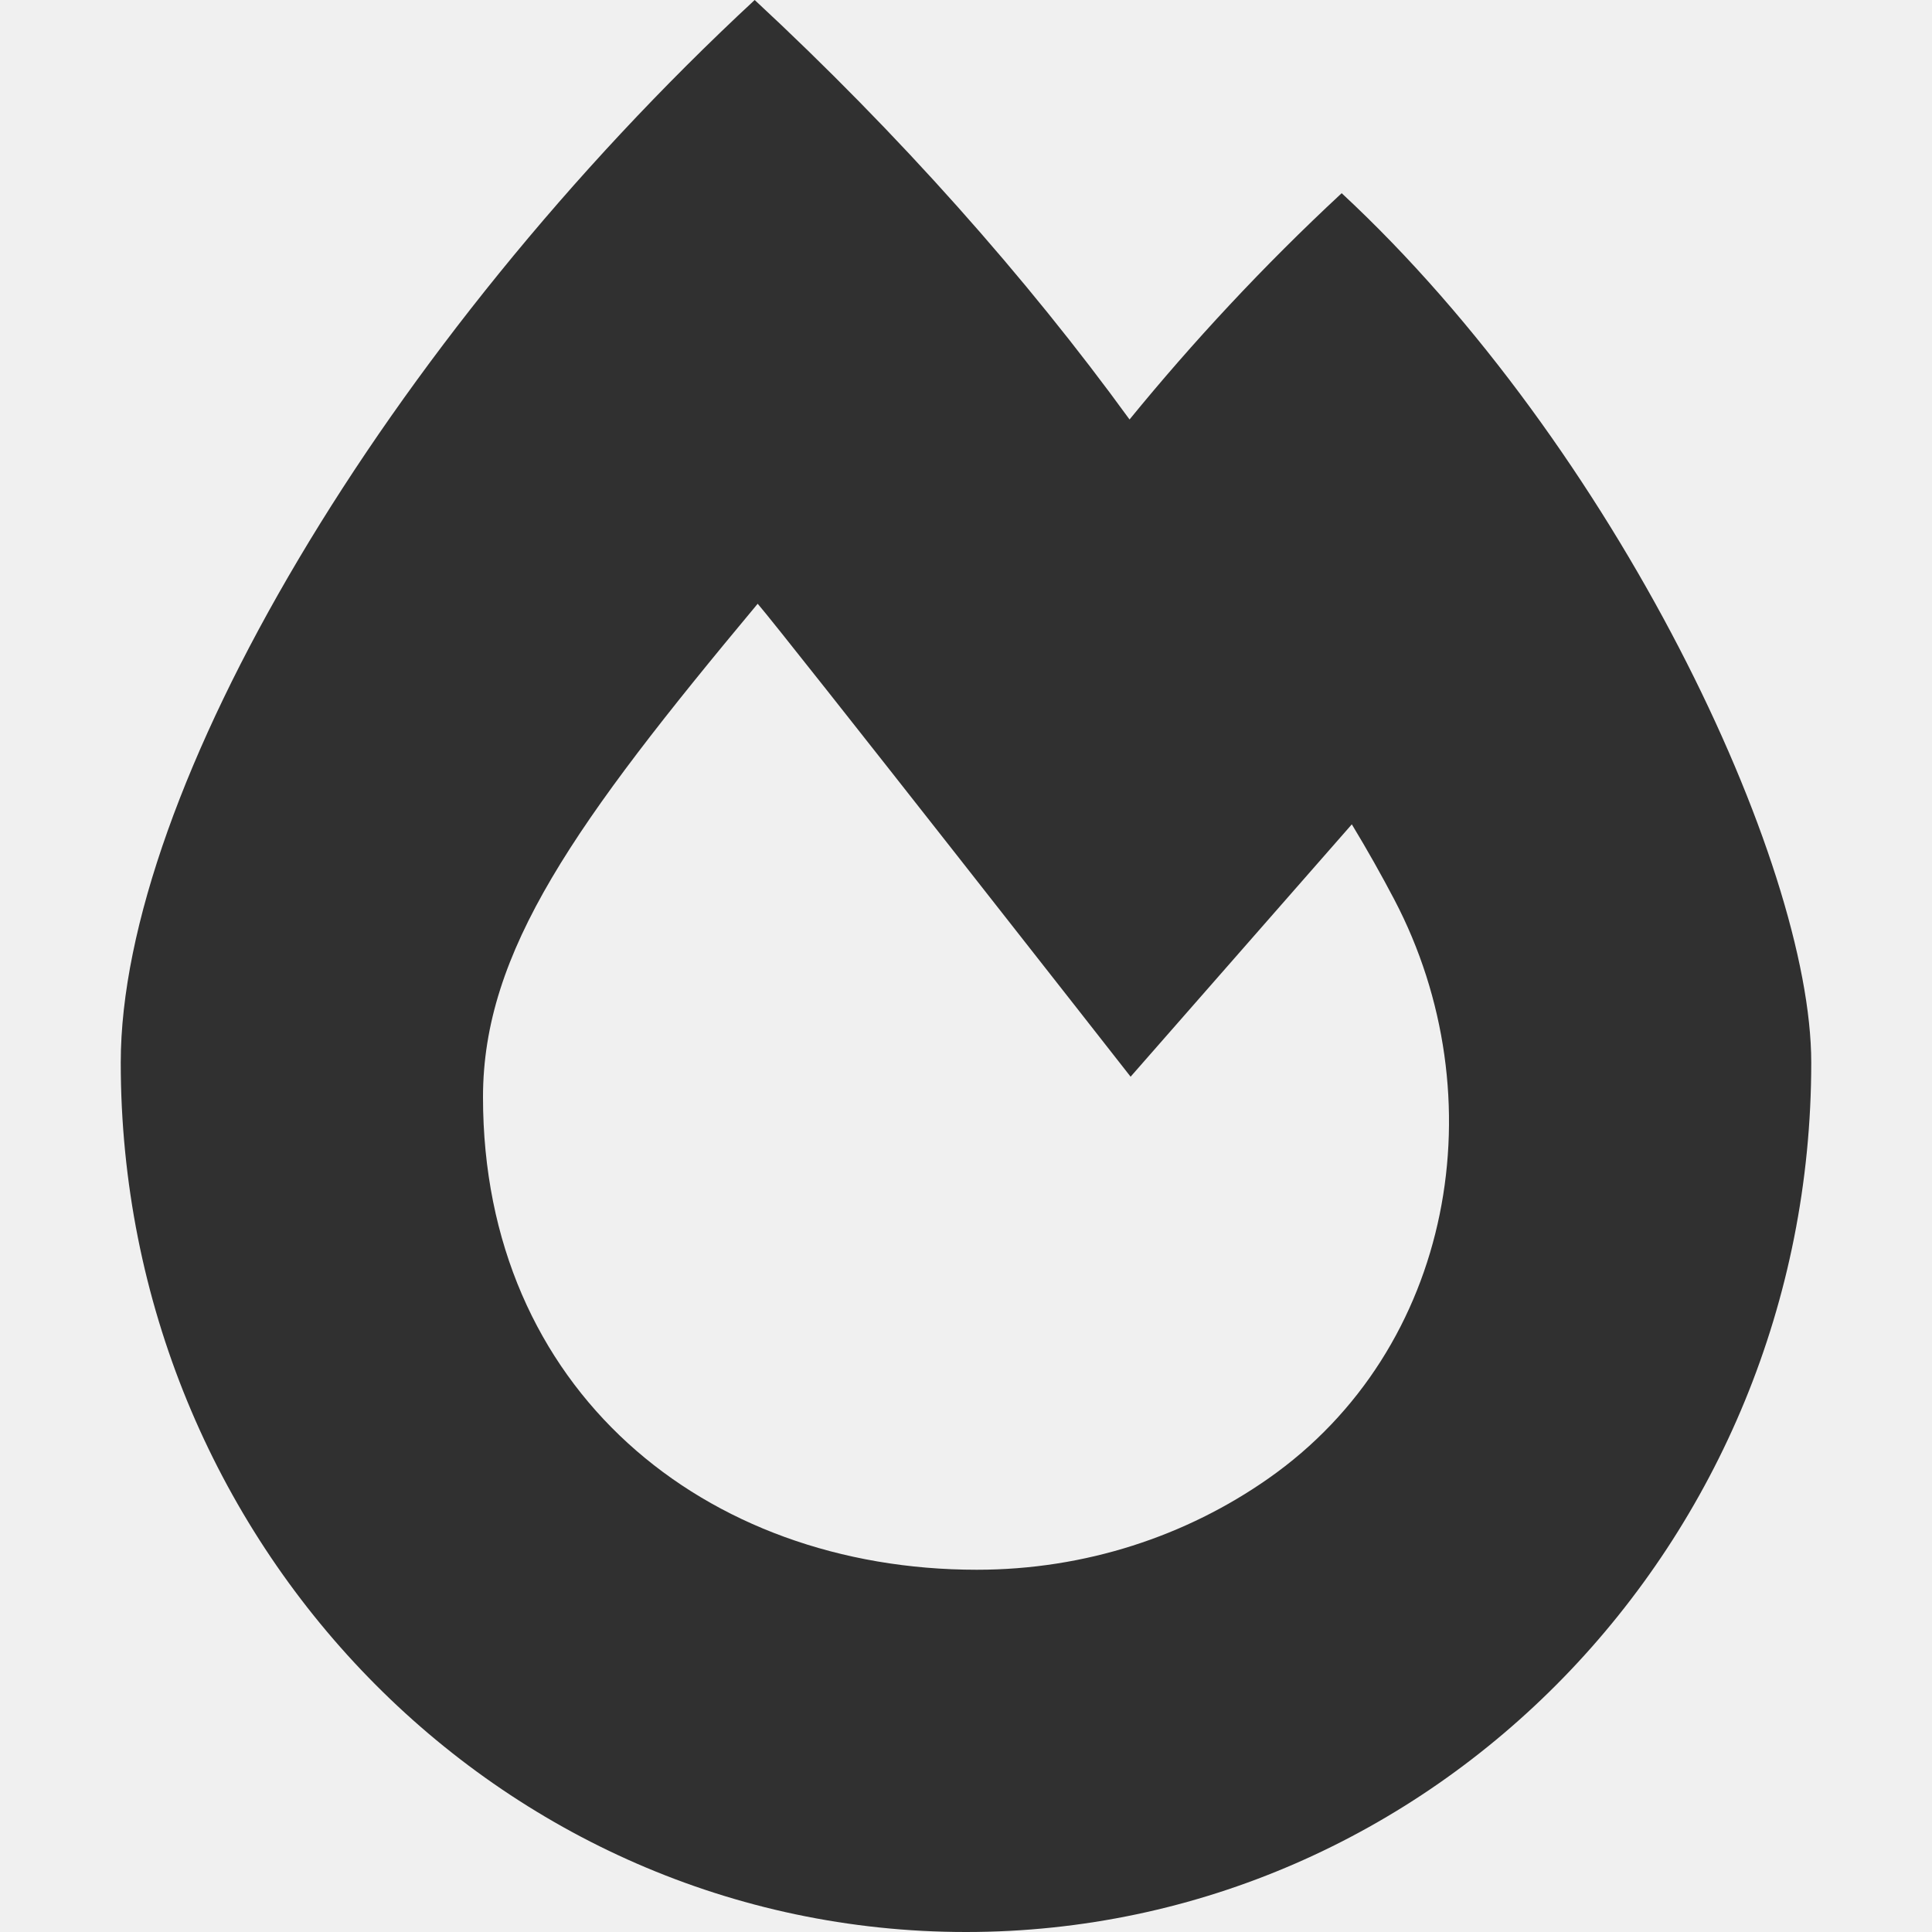
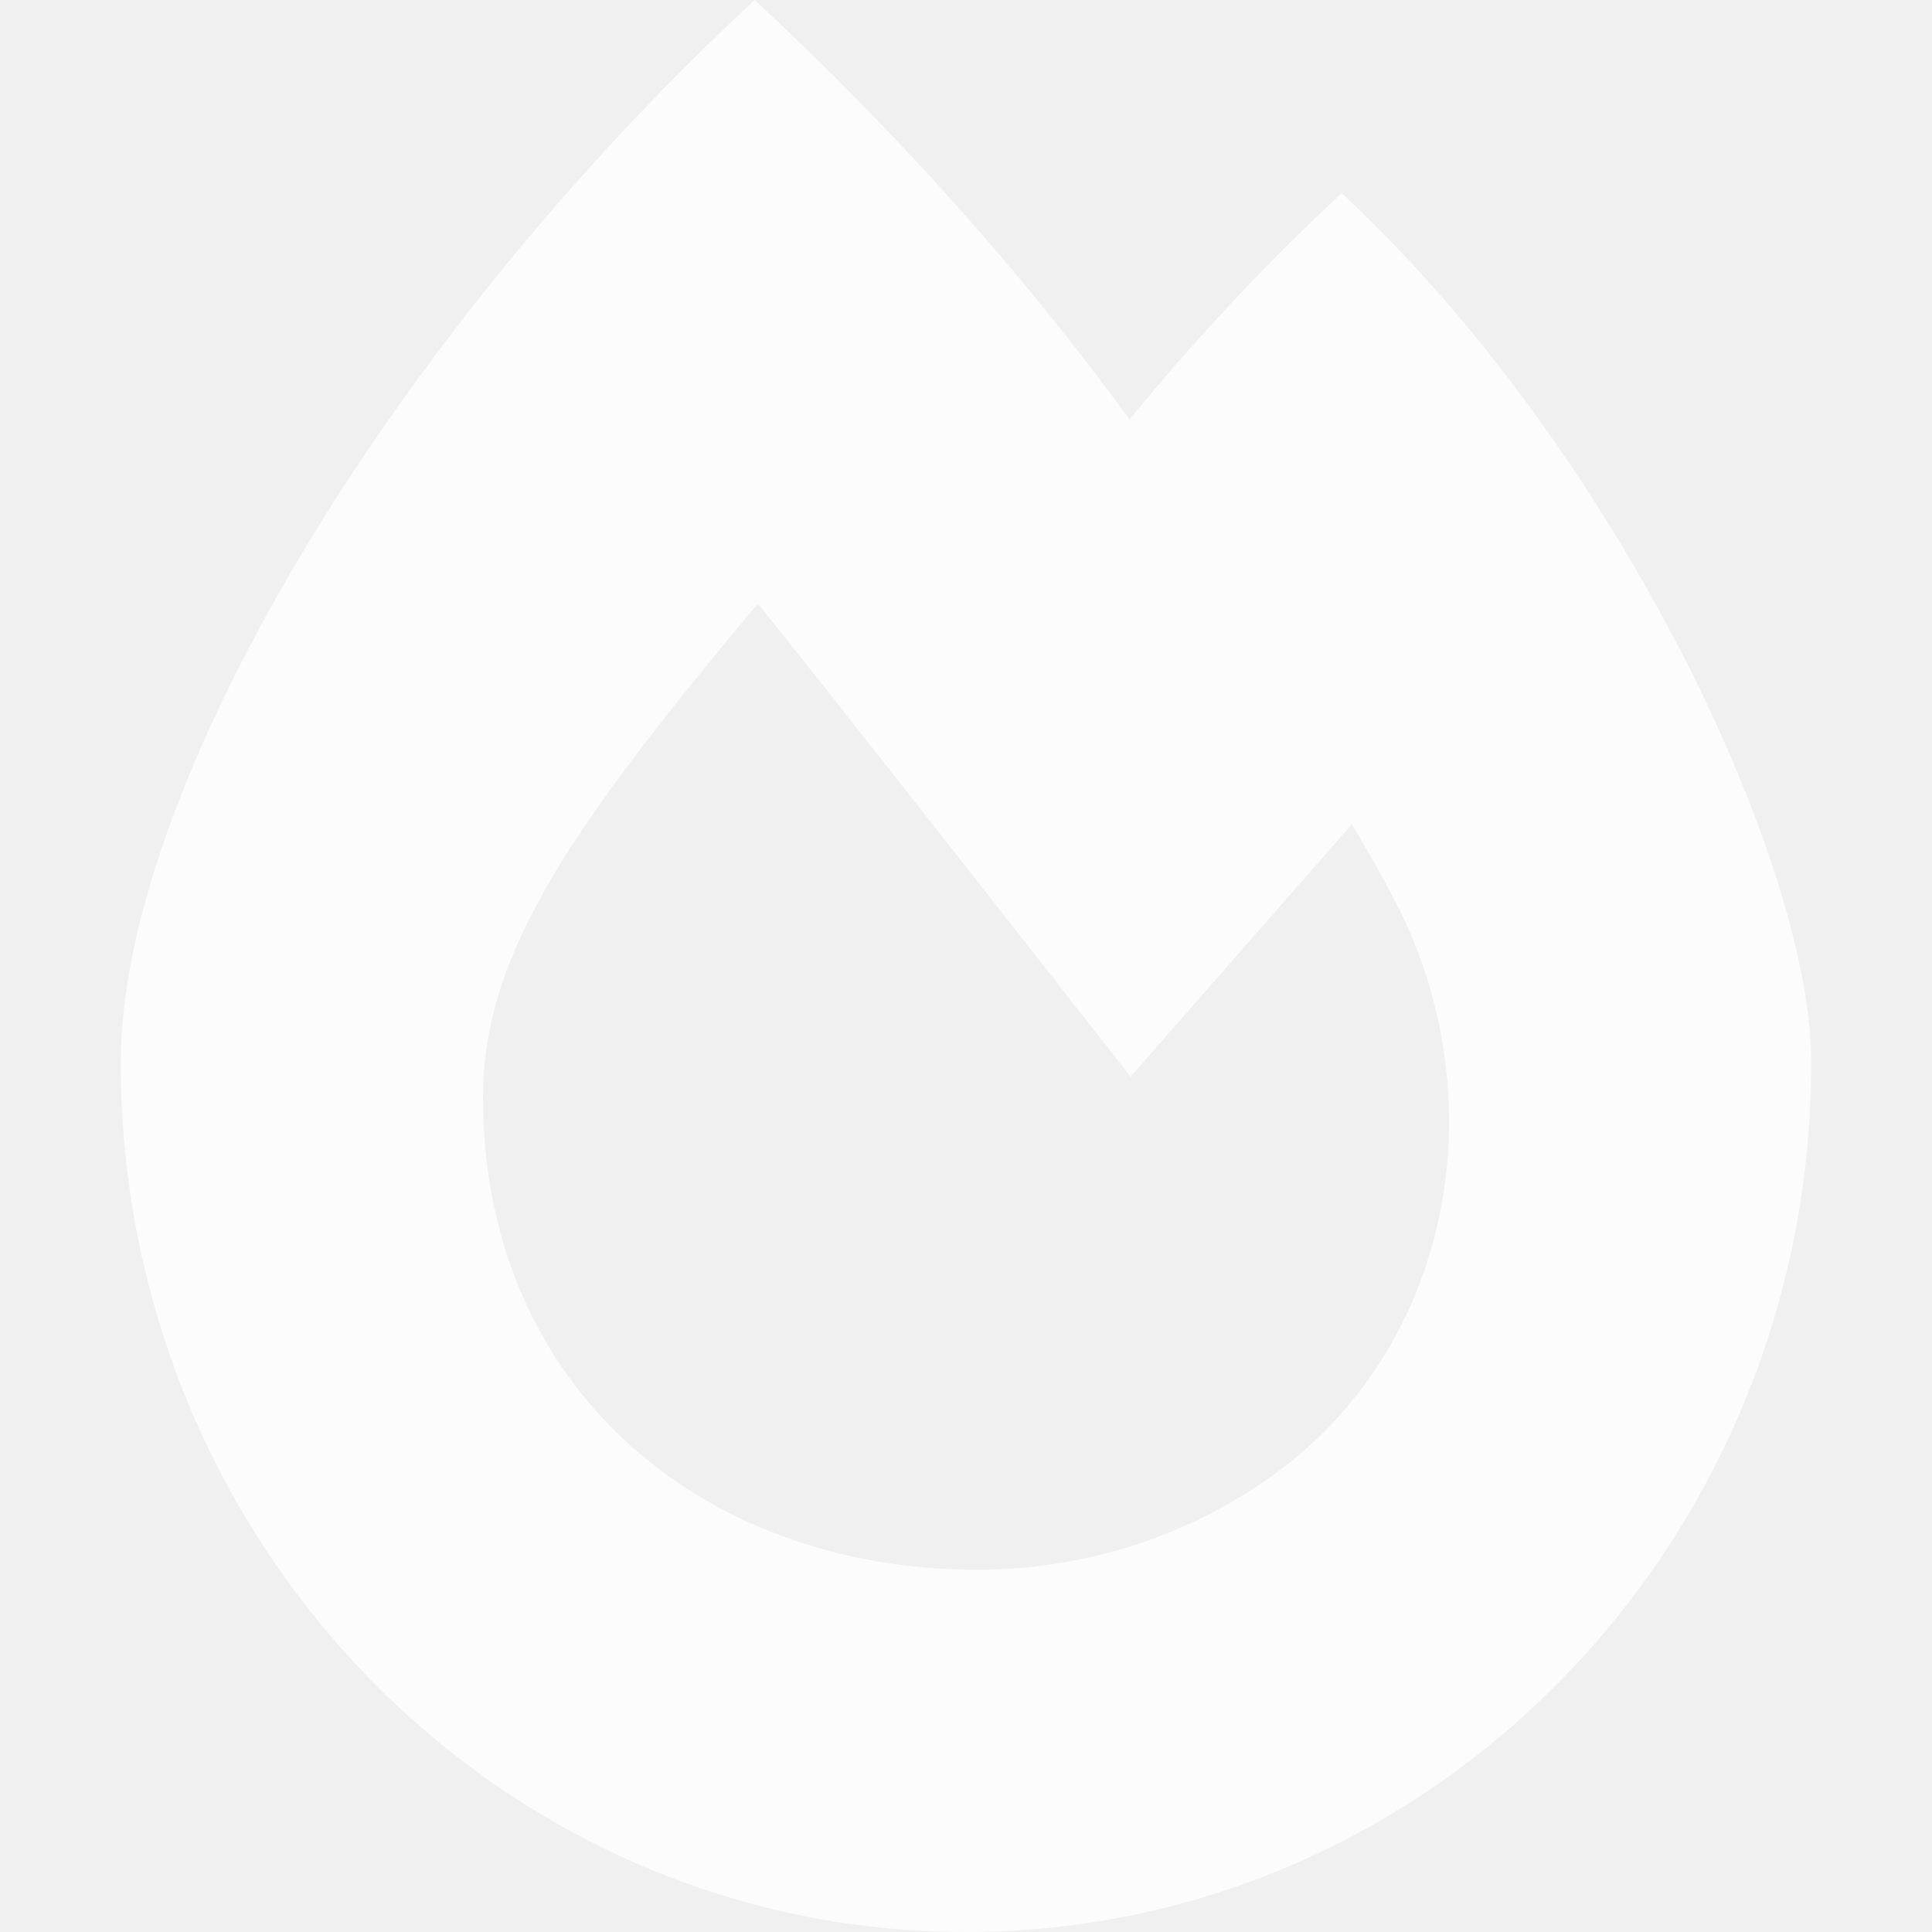
<svg xmlns="http://www.w3.org/2000/svg" width="40" height="40" viewBox="0 0 40 40" fill="none">
  <g opacity="0.8">
-     <path d="M27.778 4C26.153 5.508 24.686 7.093 23.386 8.685C21.256 5.752 18.616 2.776 15.625 0C7.948 7.123 2.5 16.403 2.5 22C2.5 31.941 10.335 40 20 40C29.665 40 37.5 31.941 37.5 22C37.5 17.838 33.439 9.255 27.778 4ZM26.257 30.613C24.565 31.798 22.478 32.5 20.223 32.5C14.587 32.5 10 28.77 10 22.715C10 19.698 11.899 17.041 15.687 12.5C16.228 13.123 23.408 22.292 23.408 22.292L27.988 17.067C28.312 17.602 28.606 18.126 28.869 18.627C31.006 22.705 30.104 27.922 26.257 30.613Z" fill="black" />
+     <path d="M27.778 4C26.153 5.508 24.686 7.093 23.386 8.685C21.256 5.752 18.616 2.776 15.625 0C7.948 7.123 2.5 16.403 2.5 22C2.5 31.941 10.335 40 20 40C29.665 40 37.5 31.941 37.5 22C37.5 17.838 33.439 9.255 27.778 4ZM26.257 30.613C24.565 31.798 22.478 32.5 20.223 32.5C14.587 32.5 10 28.77 10 22.715C10 19.698 11.899 17.041 15.687 12.5C16.228 13.123 23.408 22.292 23.408 22.292L27.988 17.067C28.312 17.602 28.606 18.126 28.869 18.627C31.006 22.705 30.104 27.922 26.257 30.613Z" fill="white" />
  </g>
</svg>
